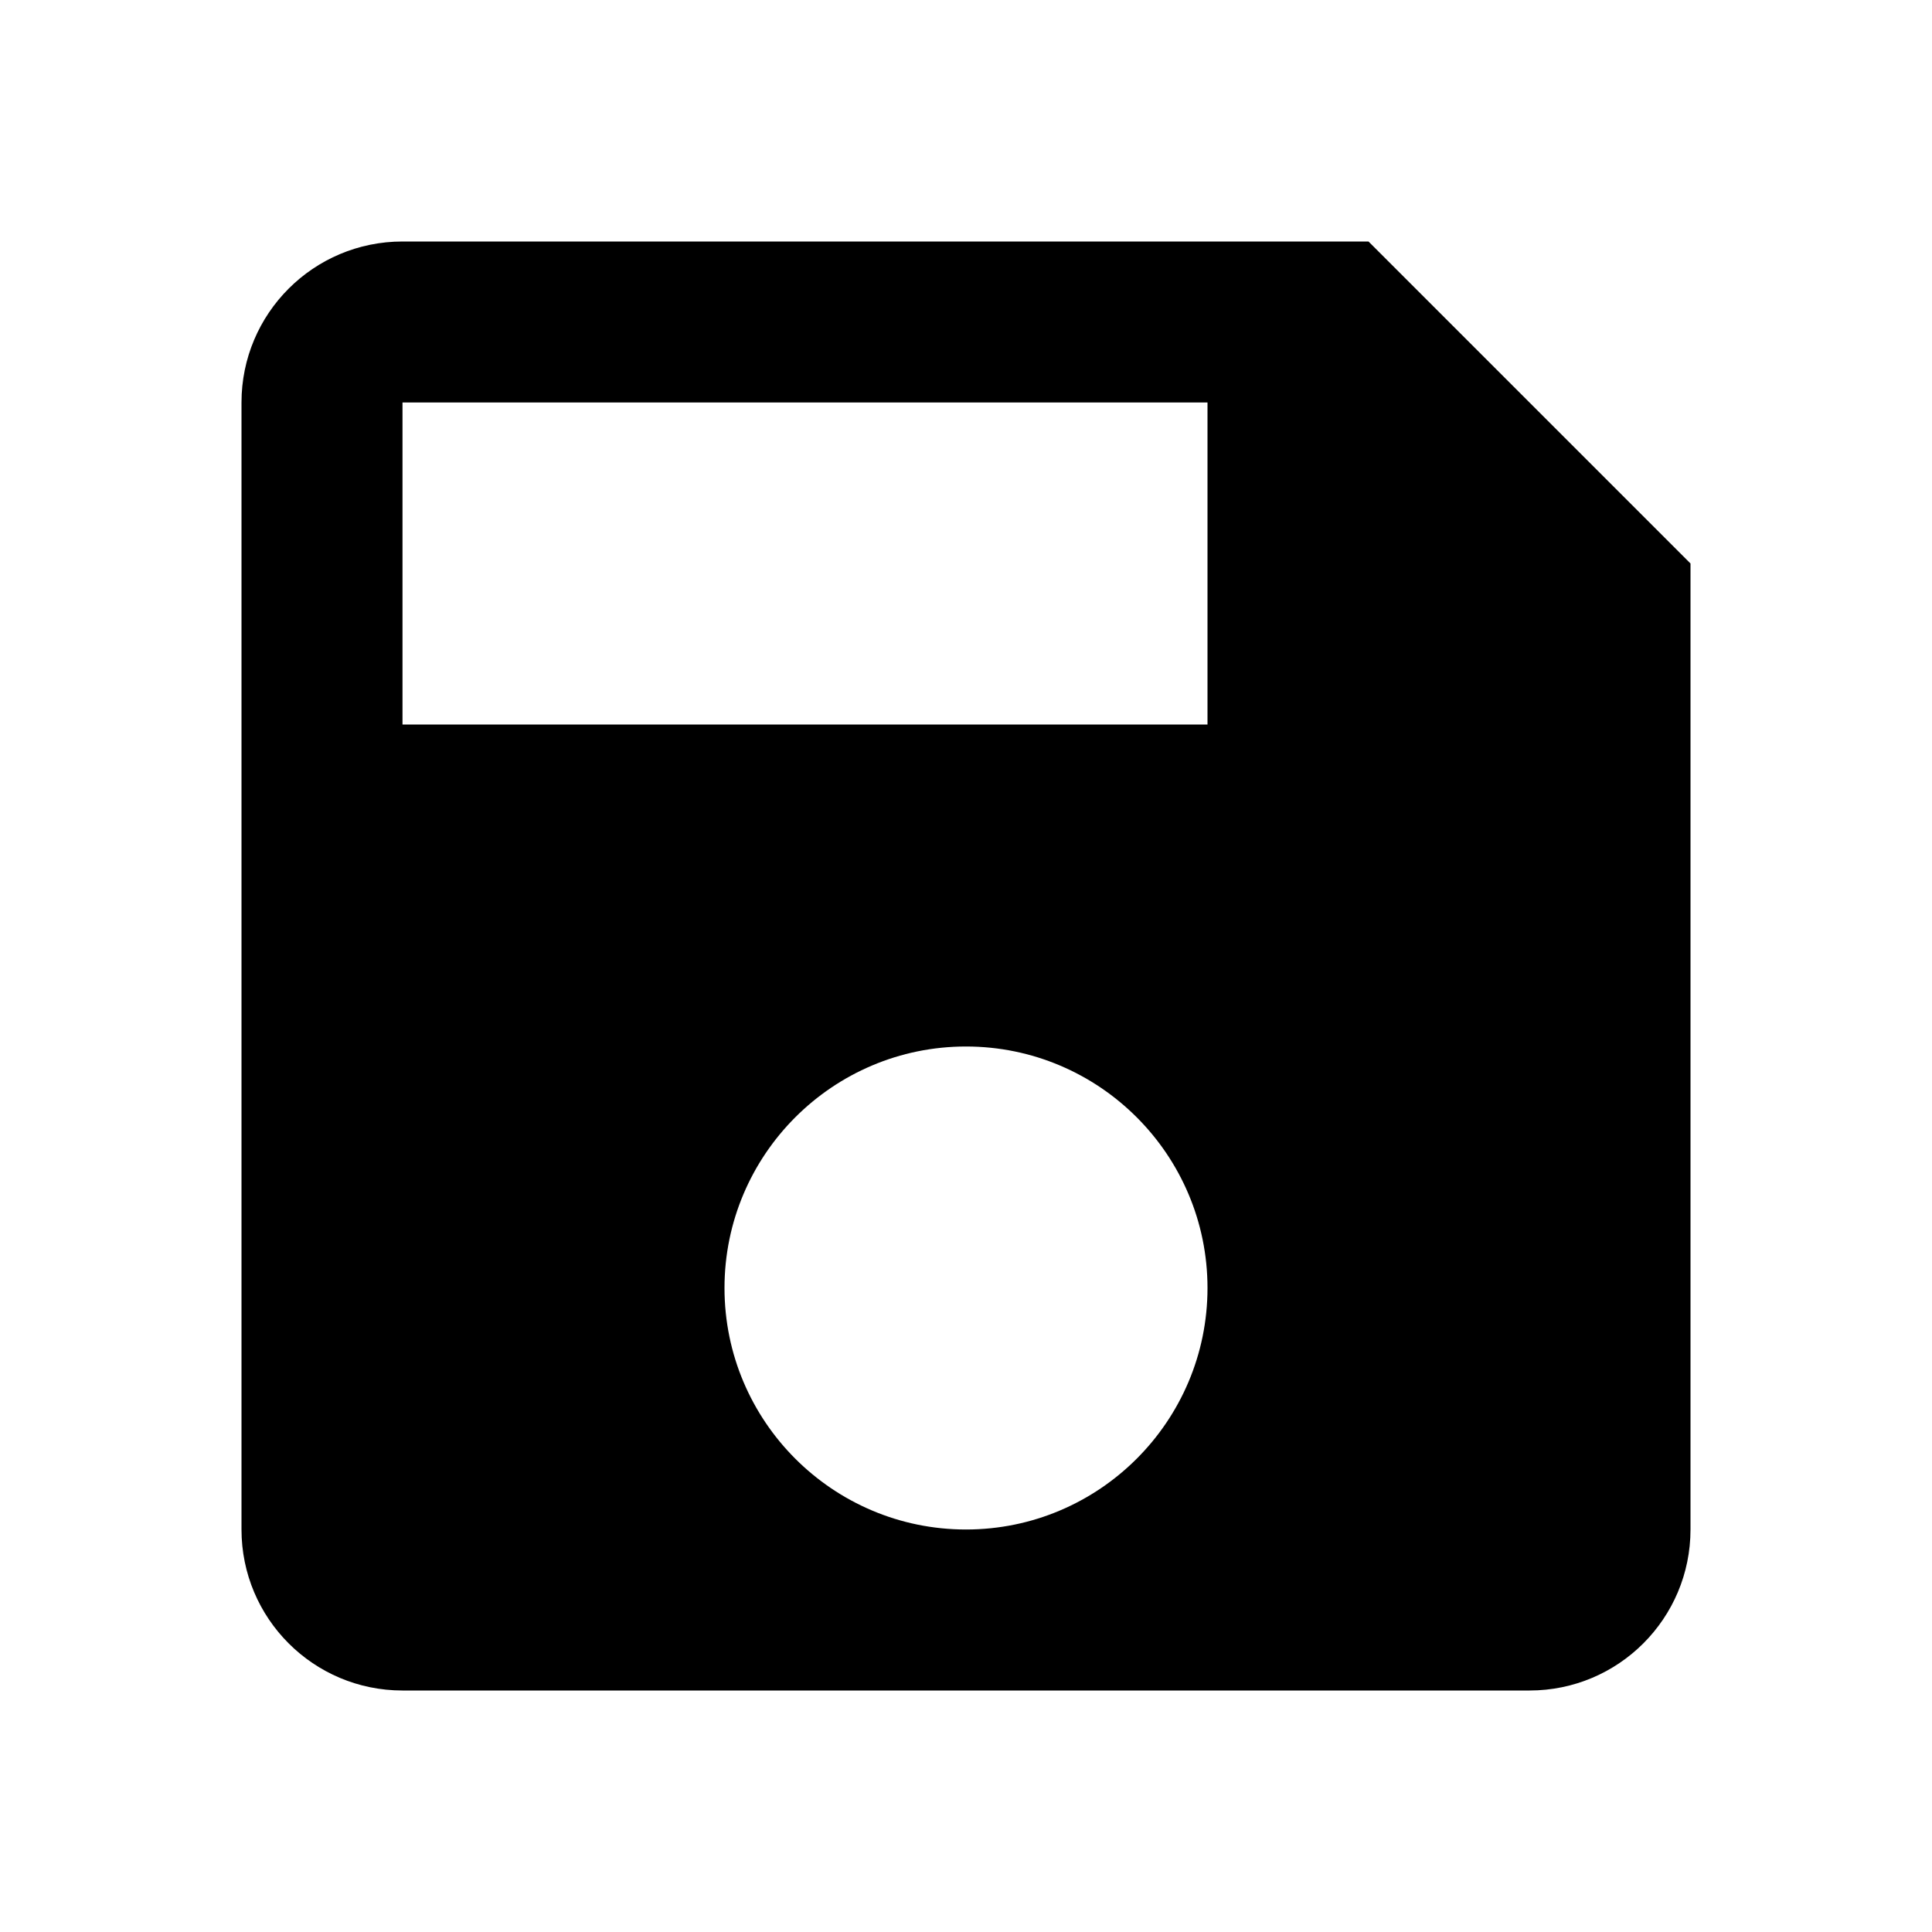
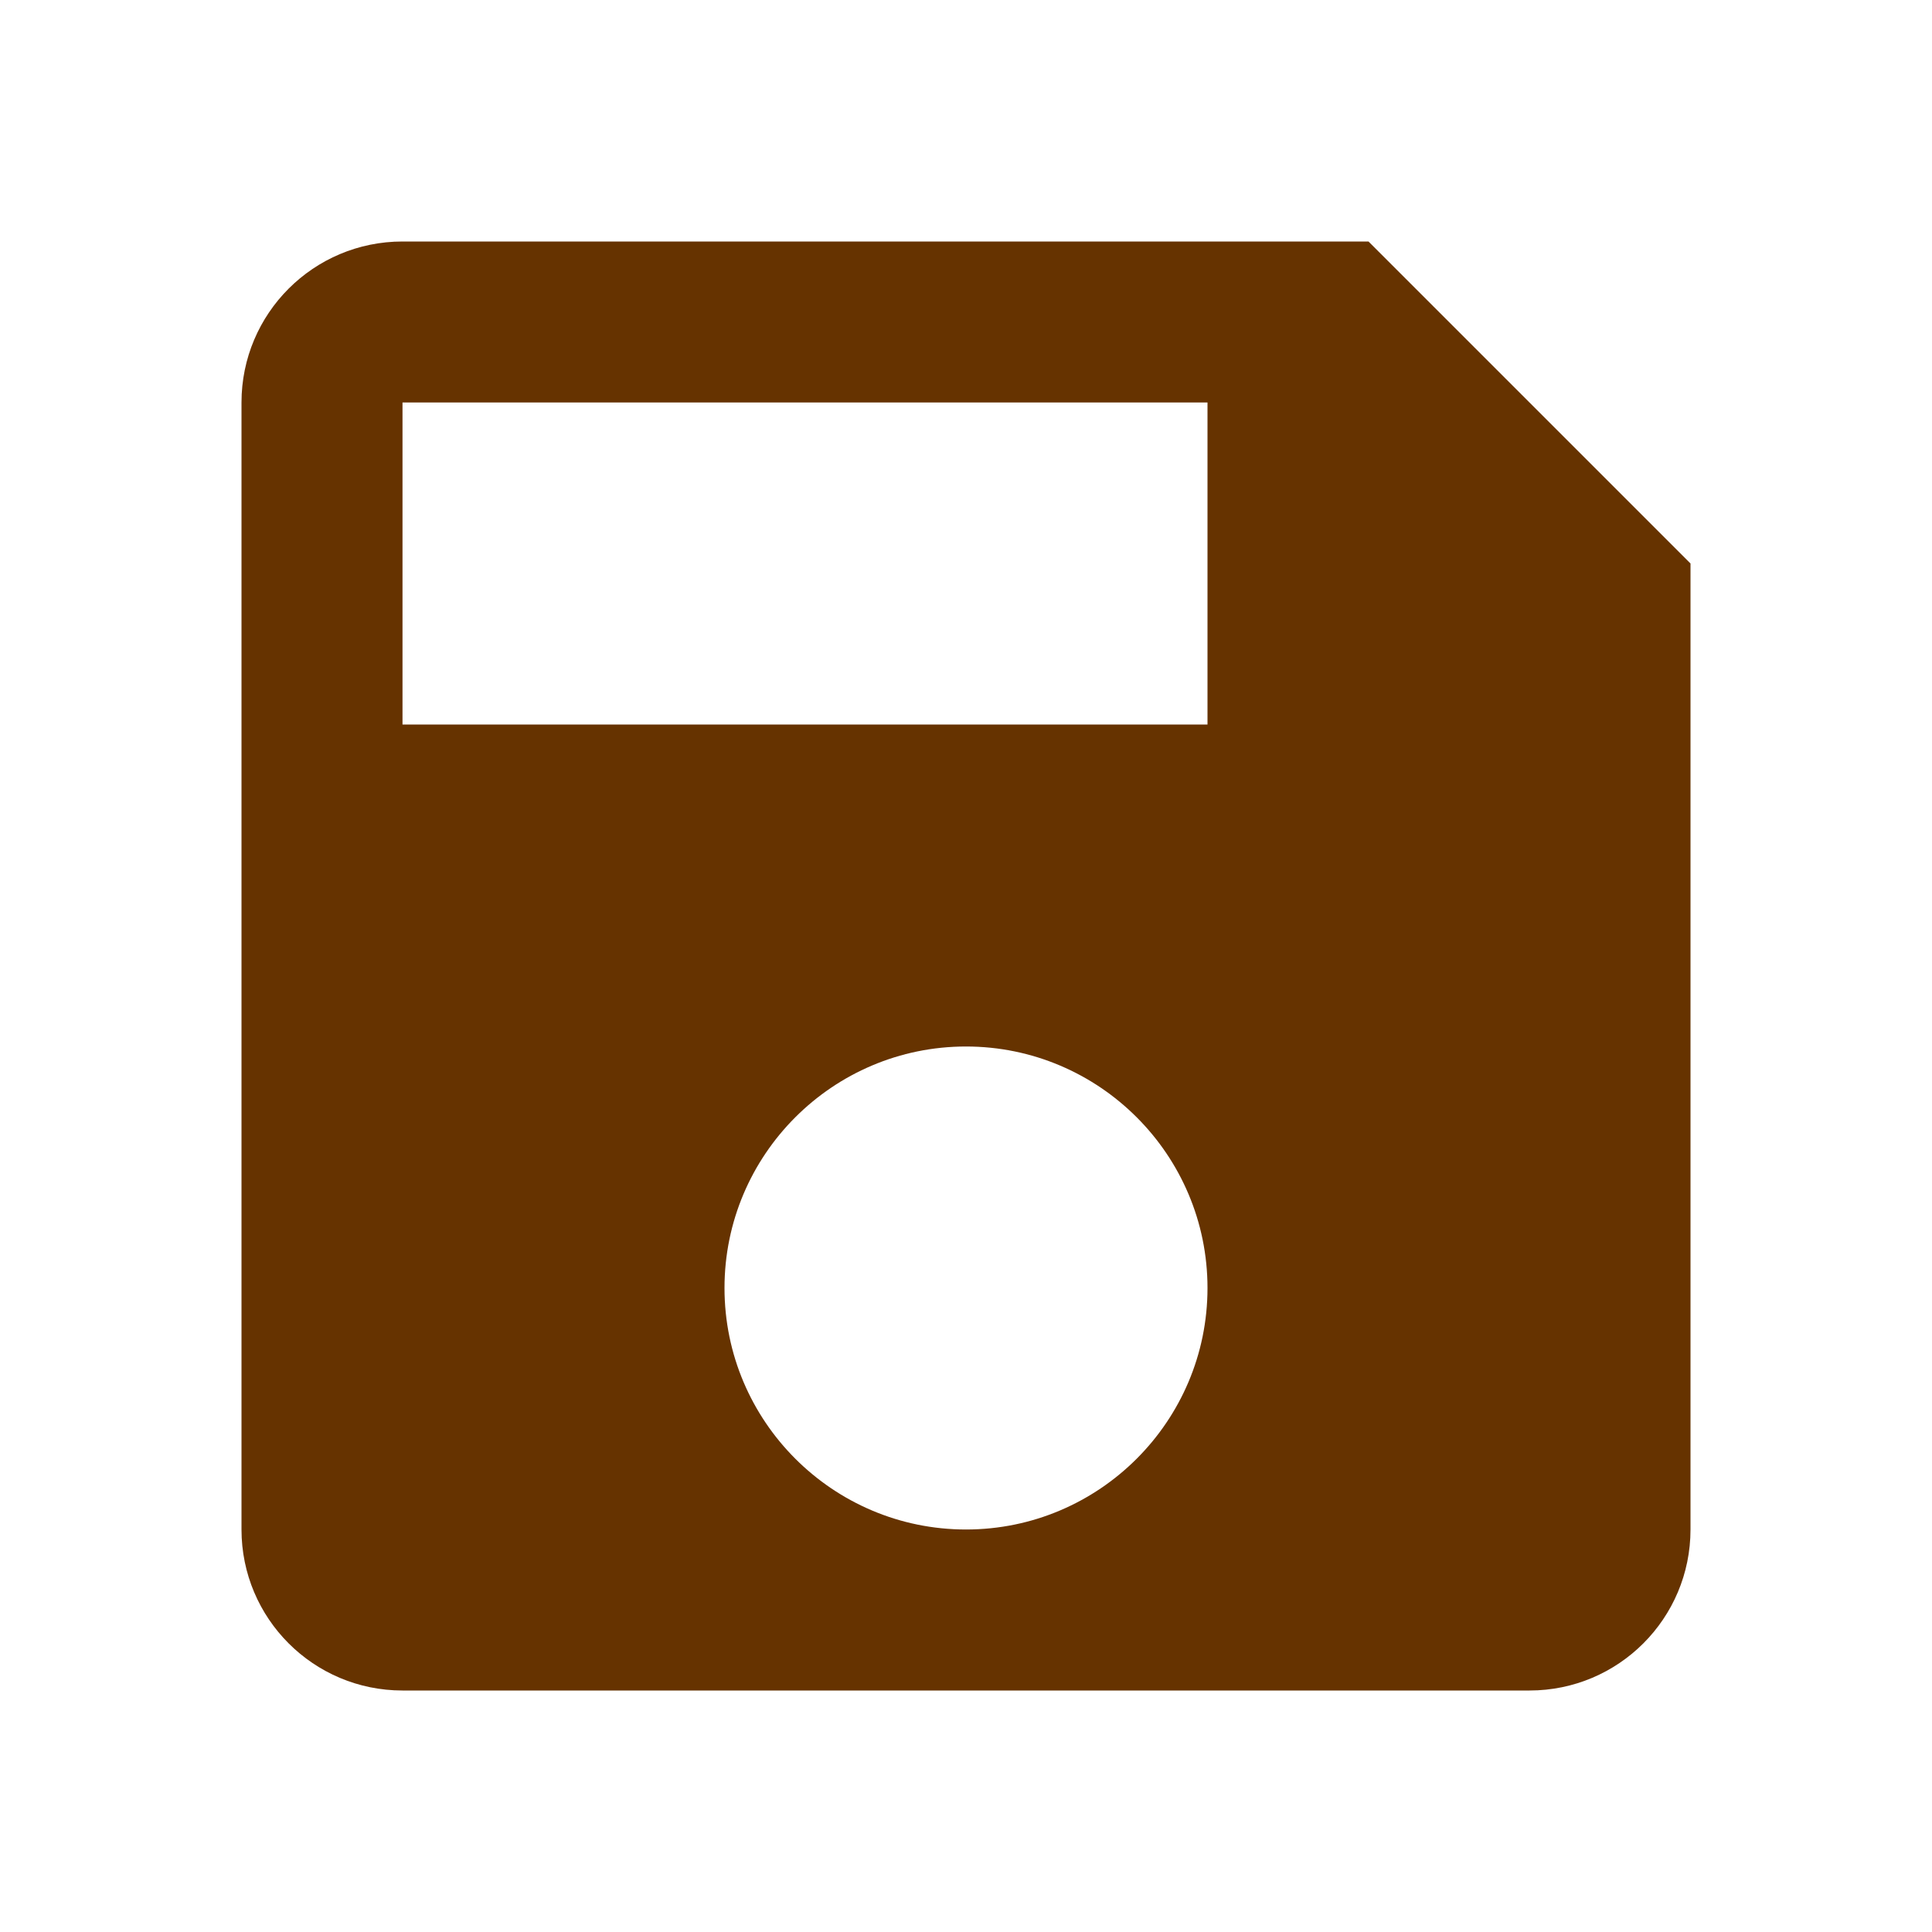
<svg xmlns="http://www.w3.org/2000/svg" width="48" height="48" viewBox="0 0 48 48">
-   <path d="M34 6H10c-2.21 0-4 1.79-4 4v28c0 2.21 1.79 4 4 4h28c2.21 0 4-1.79 4-4V14l-8-8zM24 38c-3.31 0-6-2.69-6-6s2.69-6 6-6 6 2.69 6 6-2.69 6-6 6zm6-20H10v-8h20v8z" />
+   <path fill="#663300" d="M34 6H10c-2.21 0-4 1.79-4 4v28c0 2.21 1.79 4 4 4h28c2.21 0 4-1.79 4-4V14l-8-8zM24 38c-3.31 0-6-2.69-6-6s2.69-6 6-6 6 2.69 6 6-2.69 6-6 6zm6-20H10v-8h20v8z" />
</svg>
